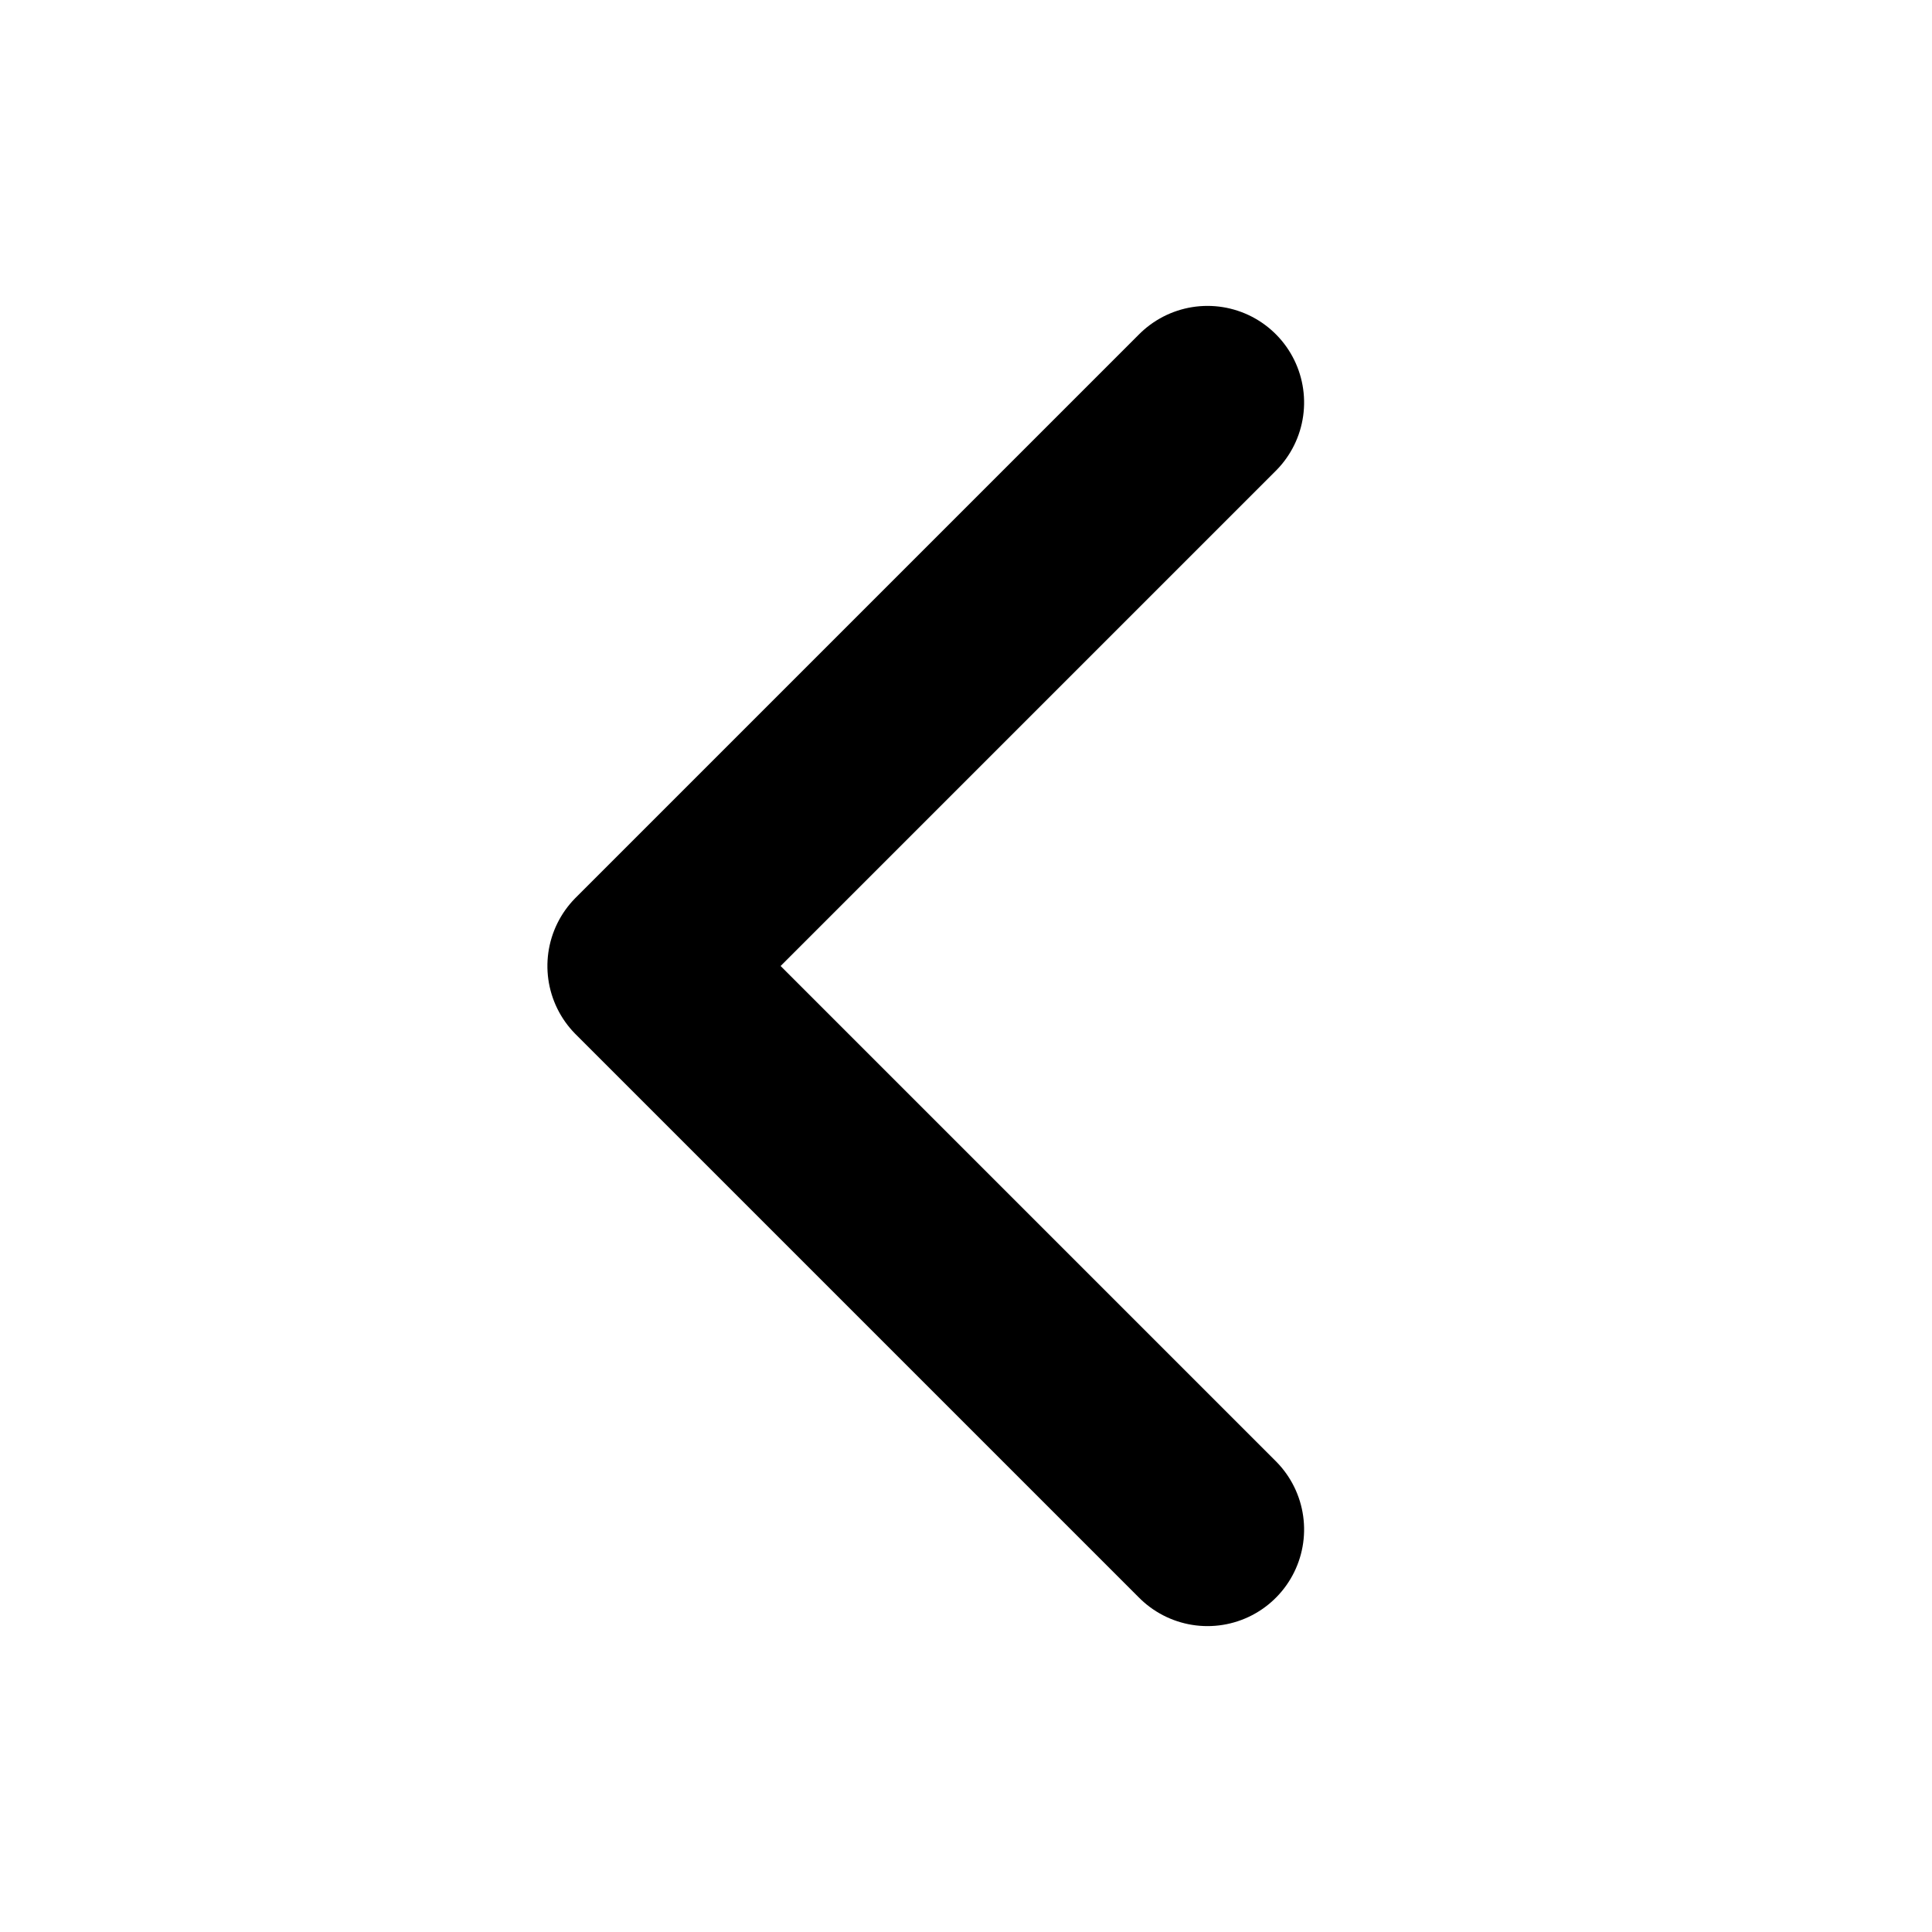
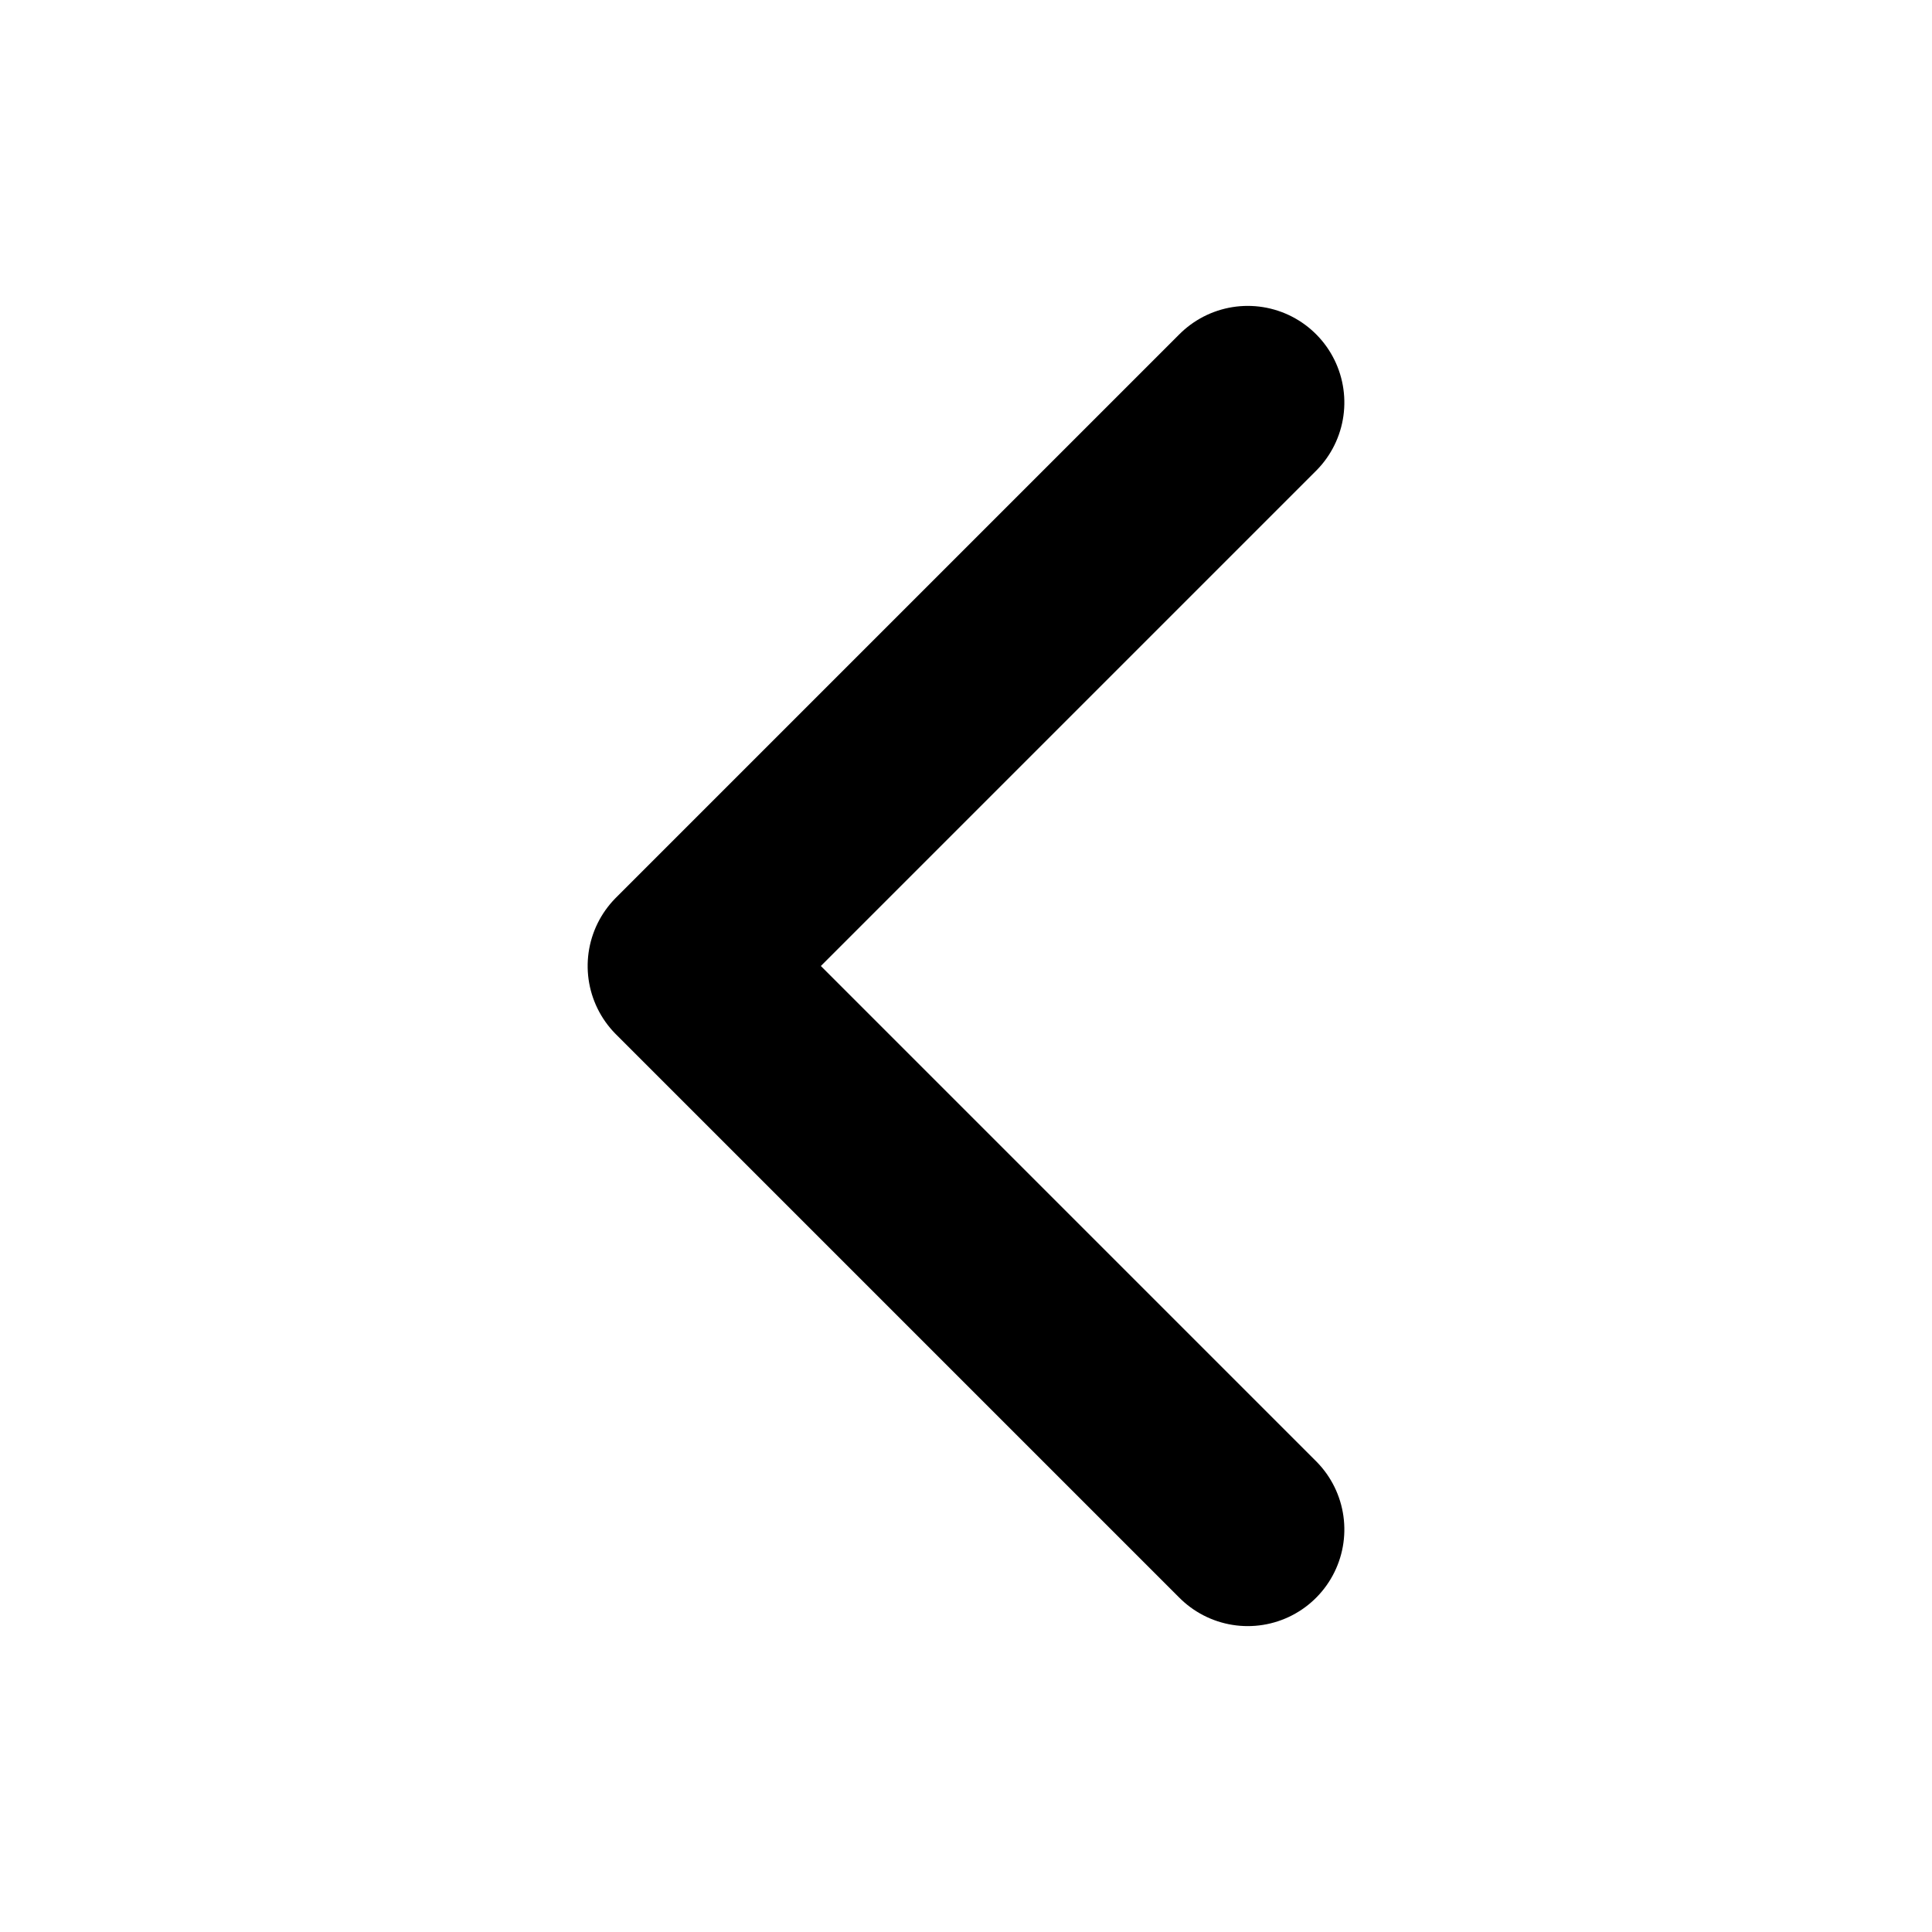
<svg xmlns="http://www.w3.org/2000/svg" viewBox="0 0 24 24" fill="none" stroke="currentColor" stroke-width="2.4" stroke-linecap="round" stroke-linejoin="round">
  <g transform="rotate(90 12 12)">
-     <path d="m5 9 7 7 7-7" />
+     <path d="m5 8.5 7 7 7-7" />
  </g>
</svg>
